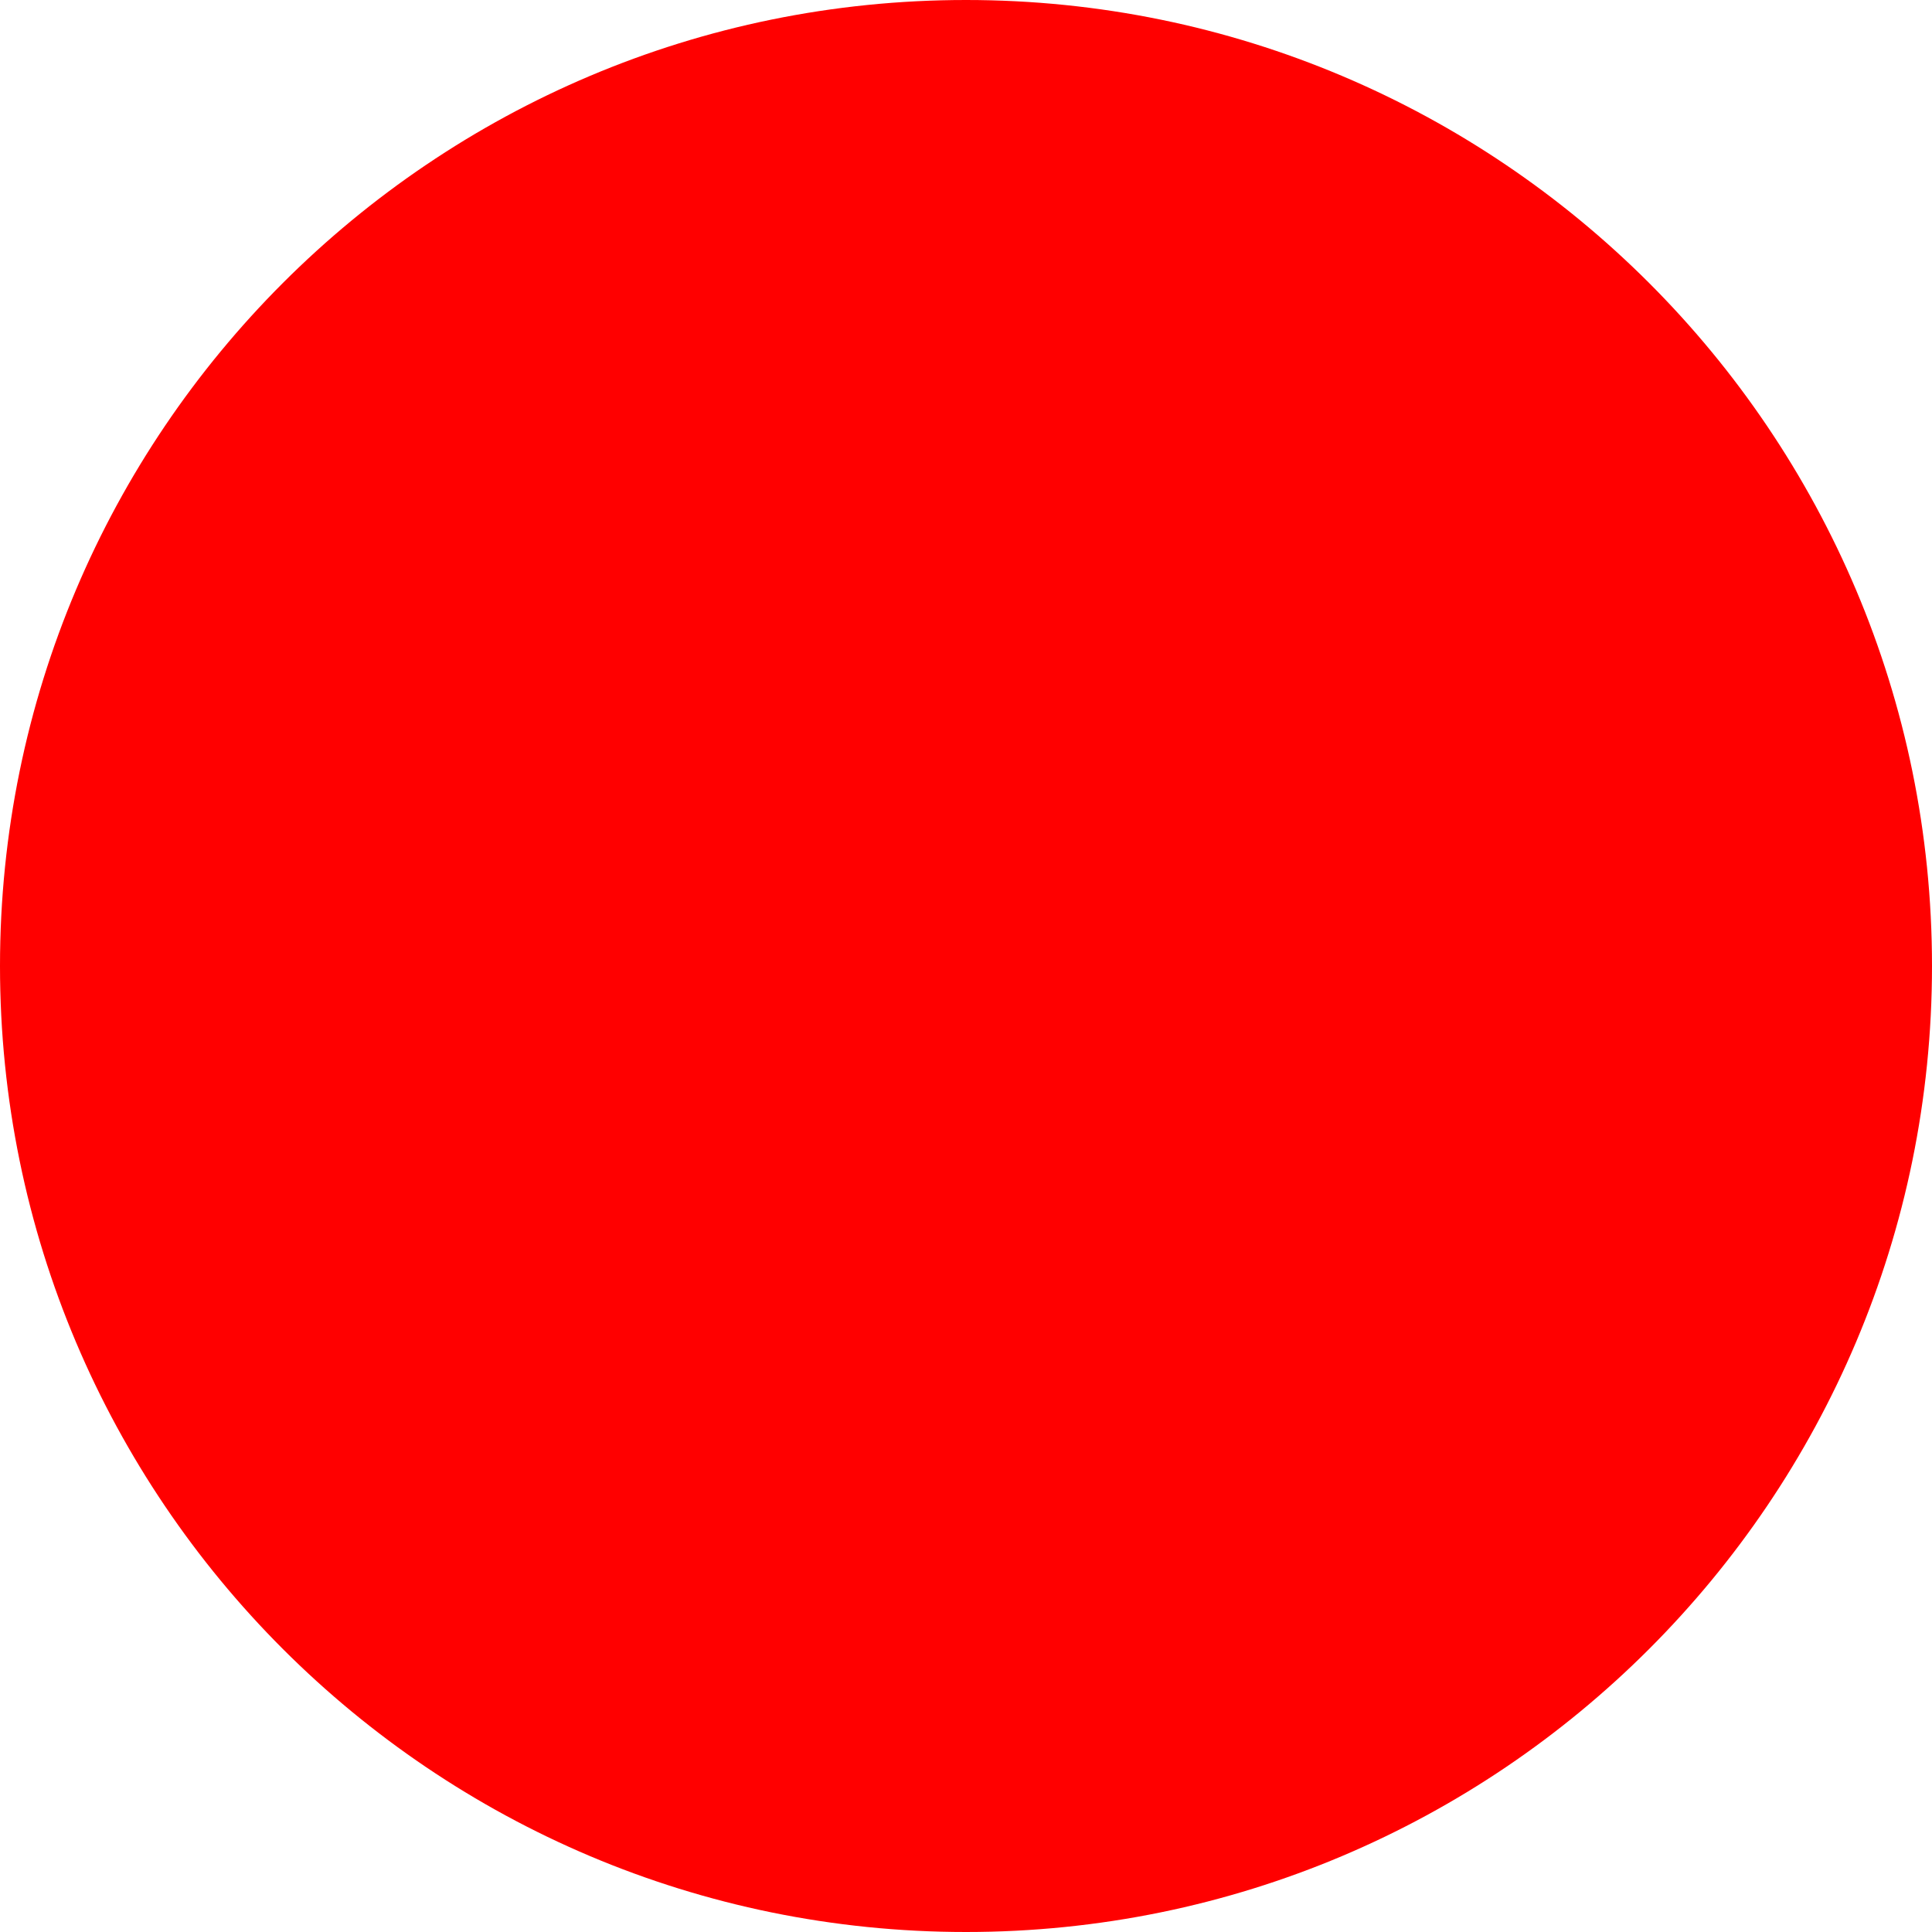
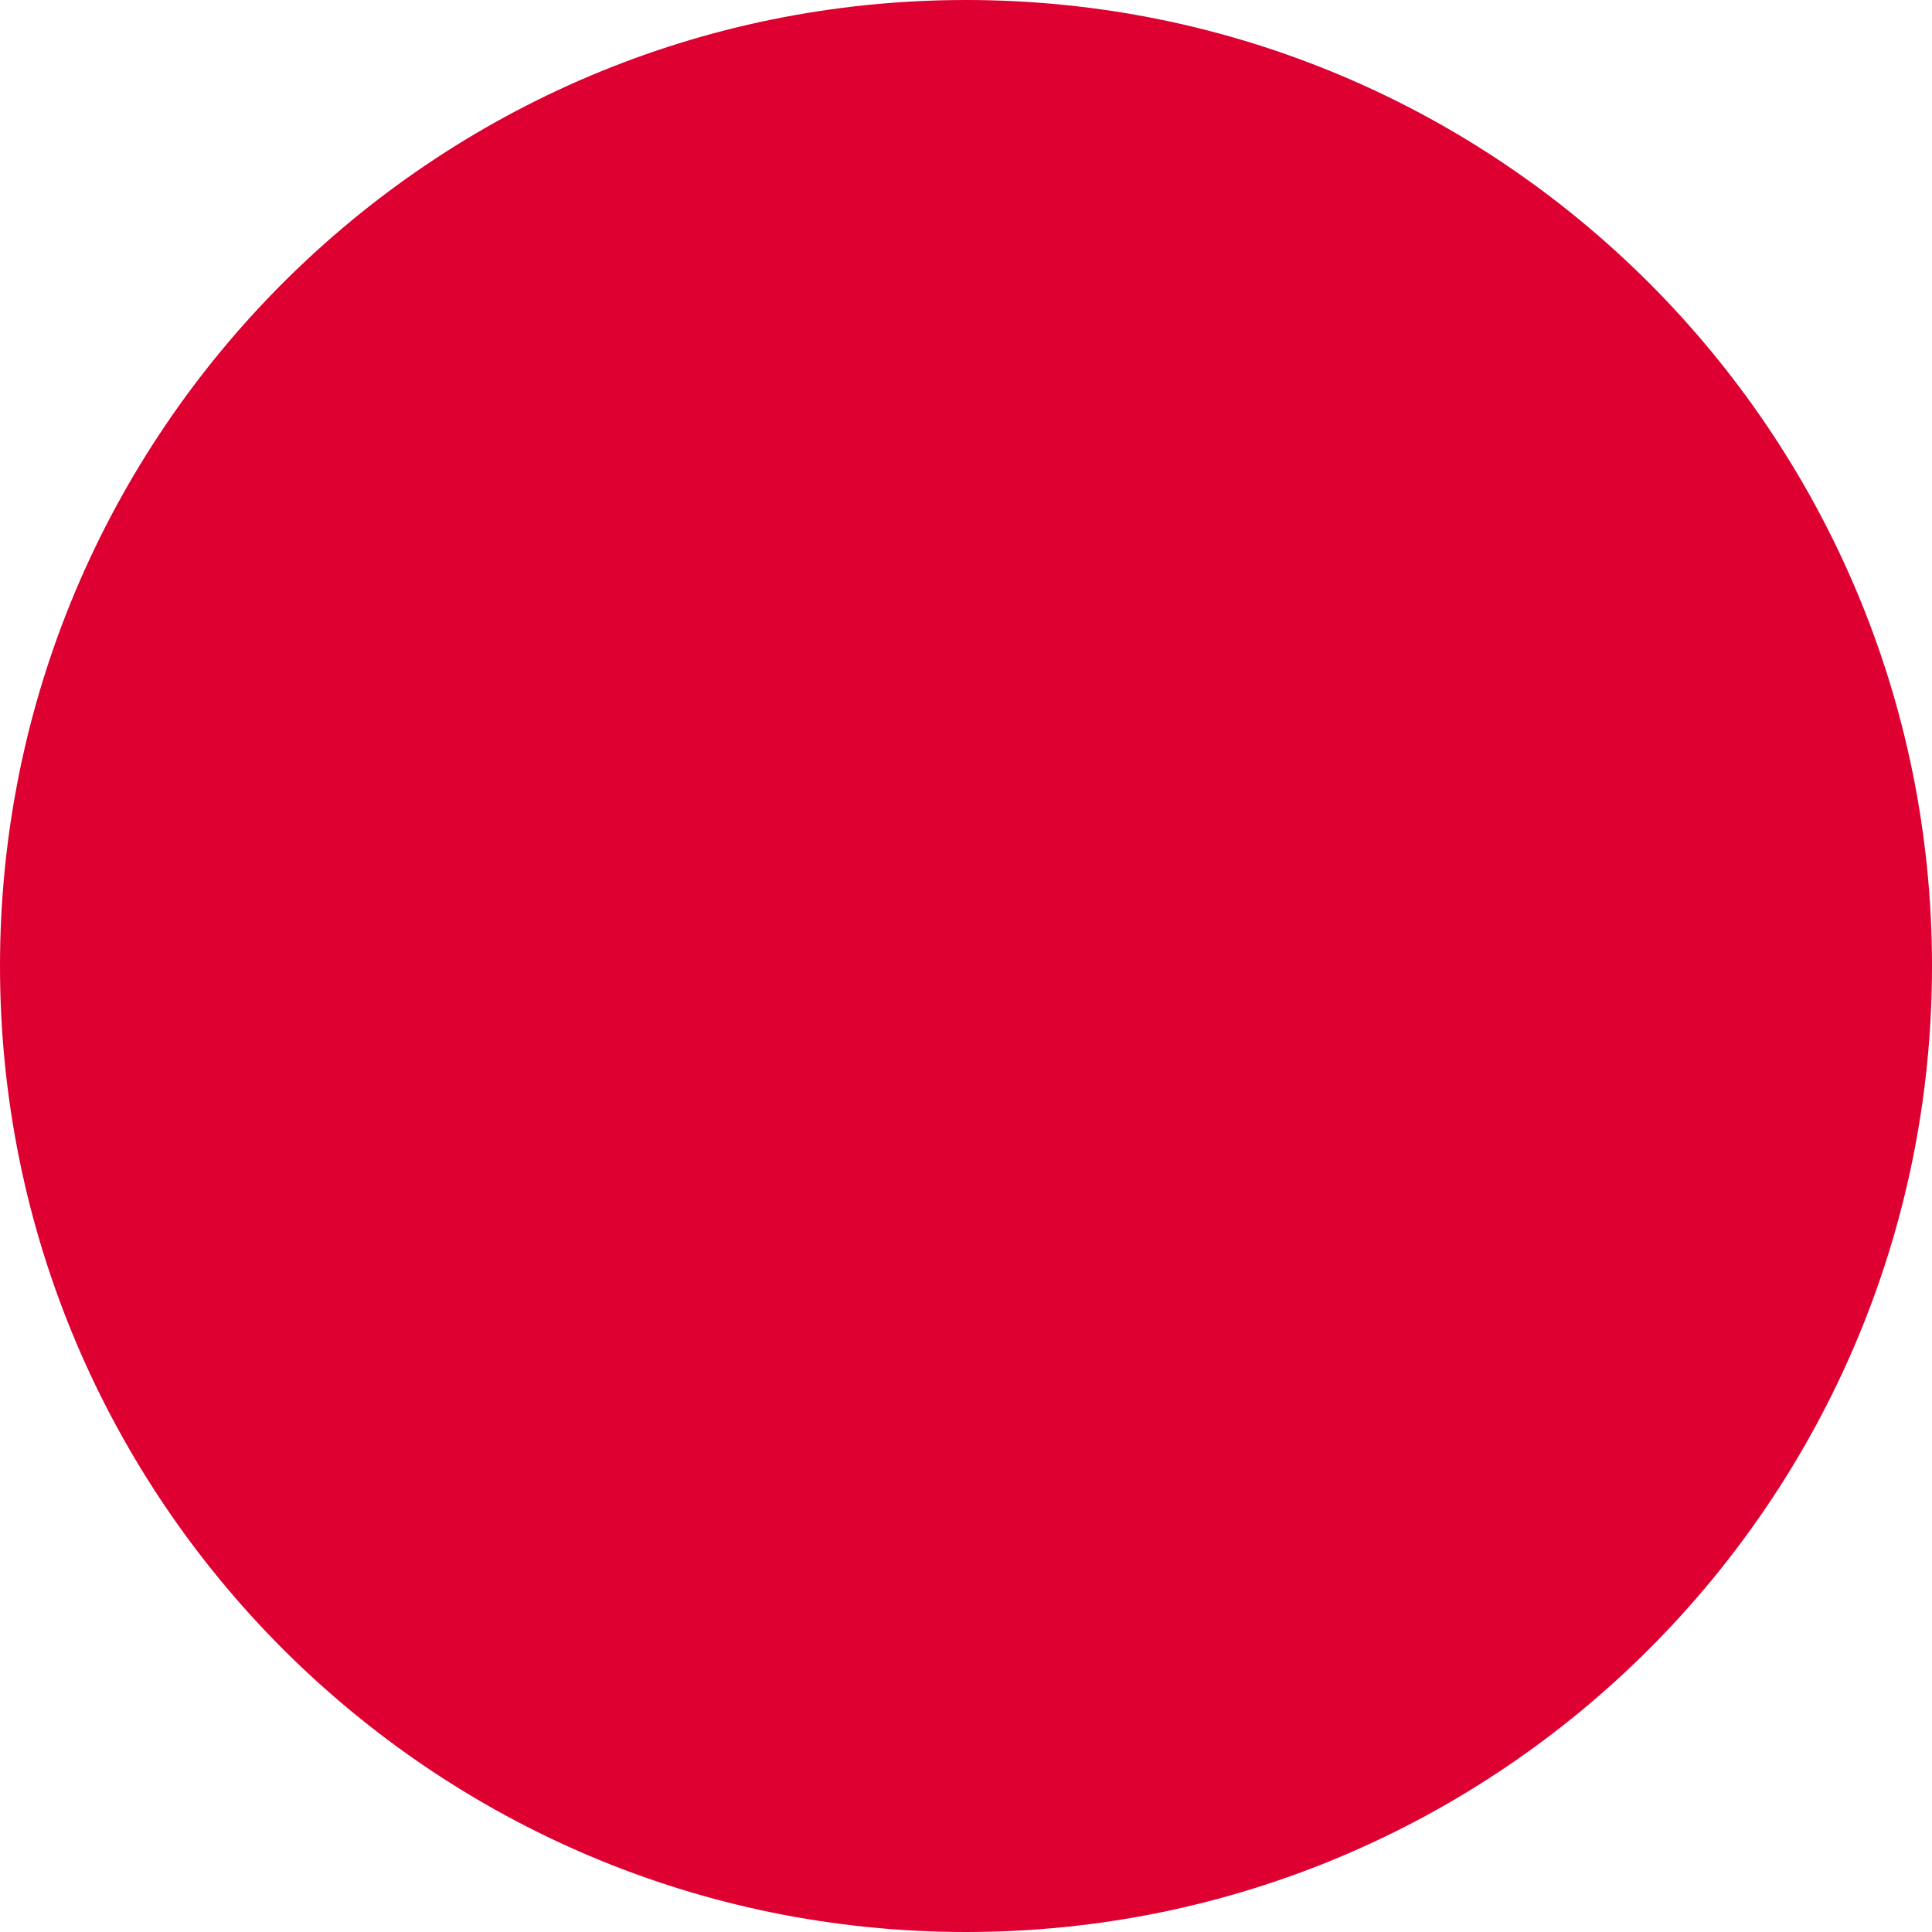
<svg xmlns="http://www.w3.org/2000/svg" width="8px" height="8px" version="1.1" id="Layer_1" x="0px" y="0px" viewBox="0 0 512 512" style="enable-background:new 0 0 512 512;" xml:space="preserve">
  <style>
.cursor-default-color {
- 	fill: red;
+ 	fill: #DD0031;
}
</style>
  <g>
    <circle class="cursor-default-color" cx="256" cy="256" r="256" />
  </g>
</svg>
